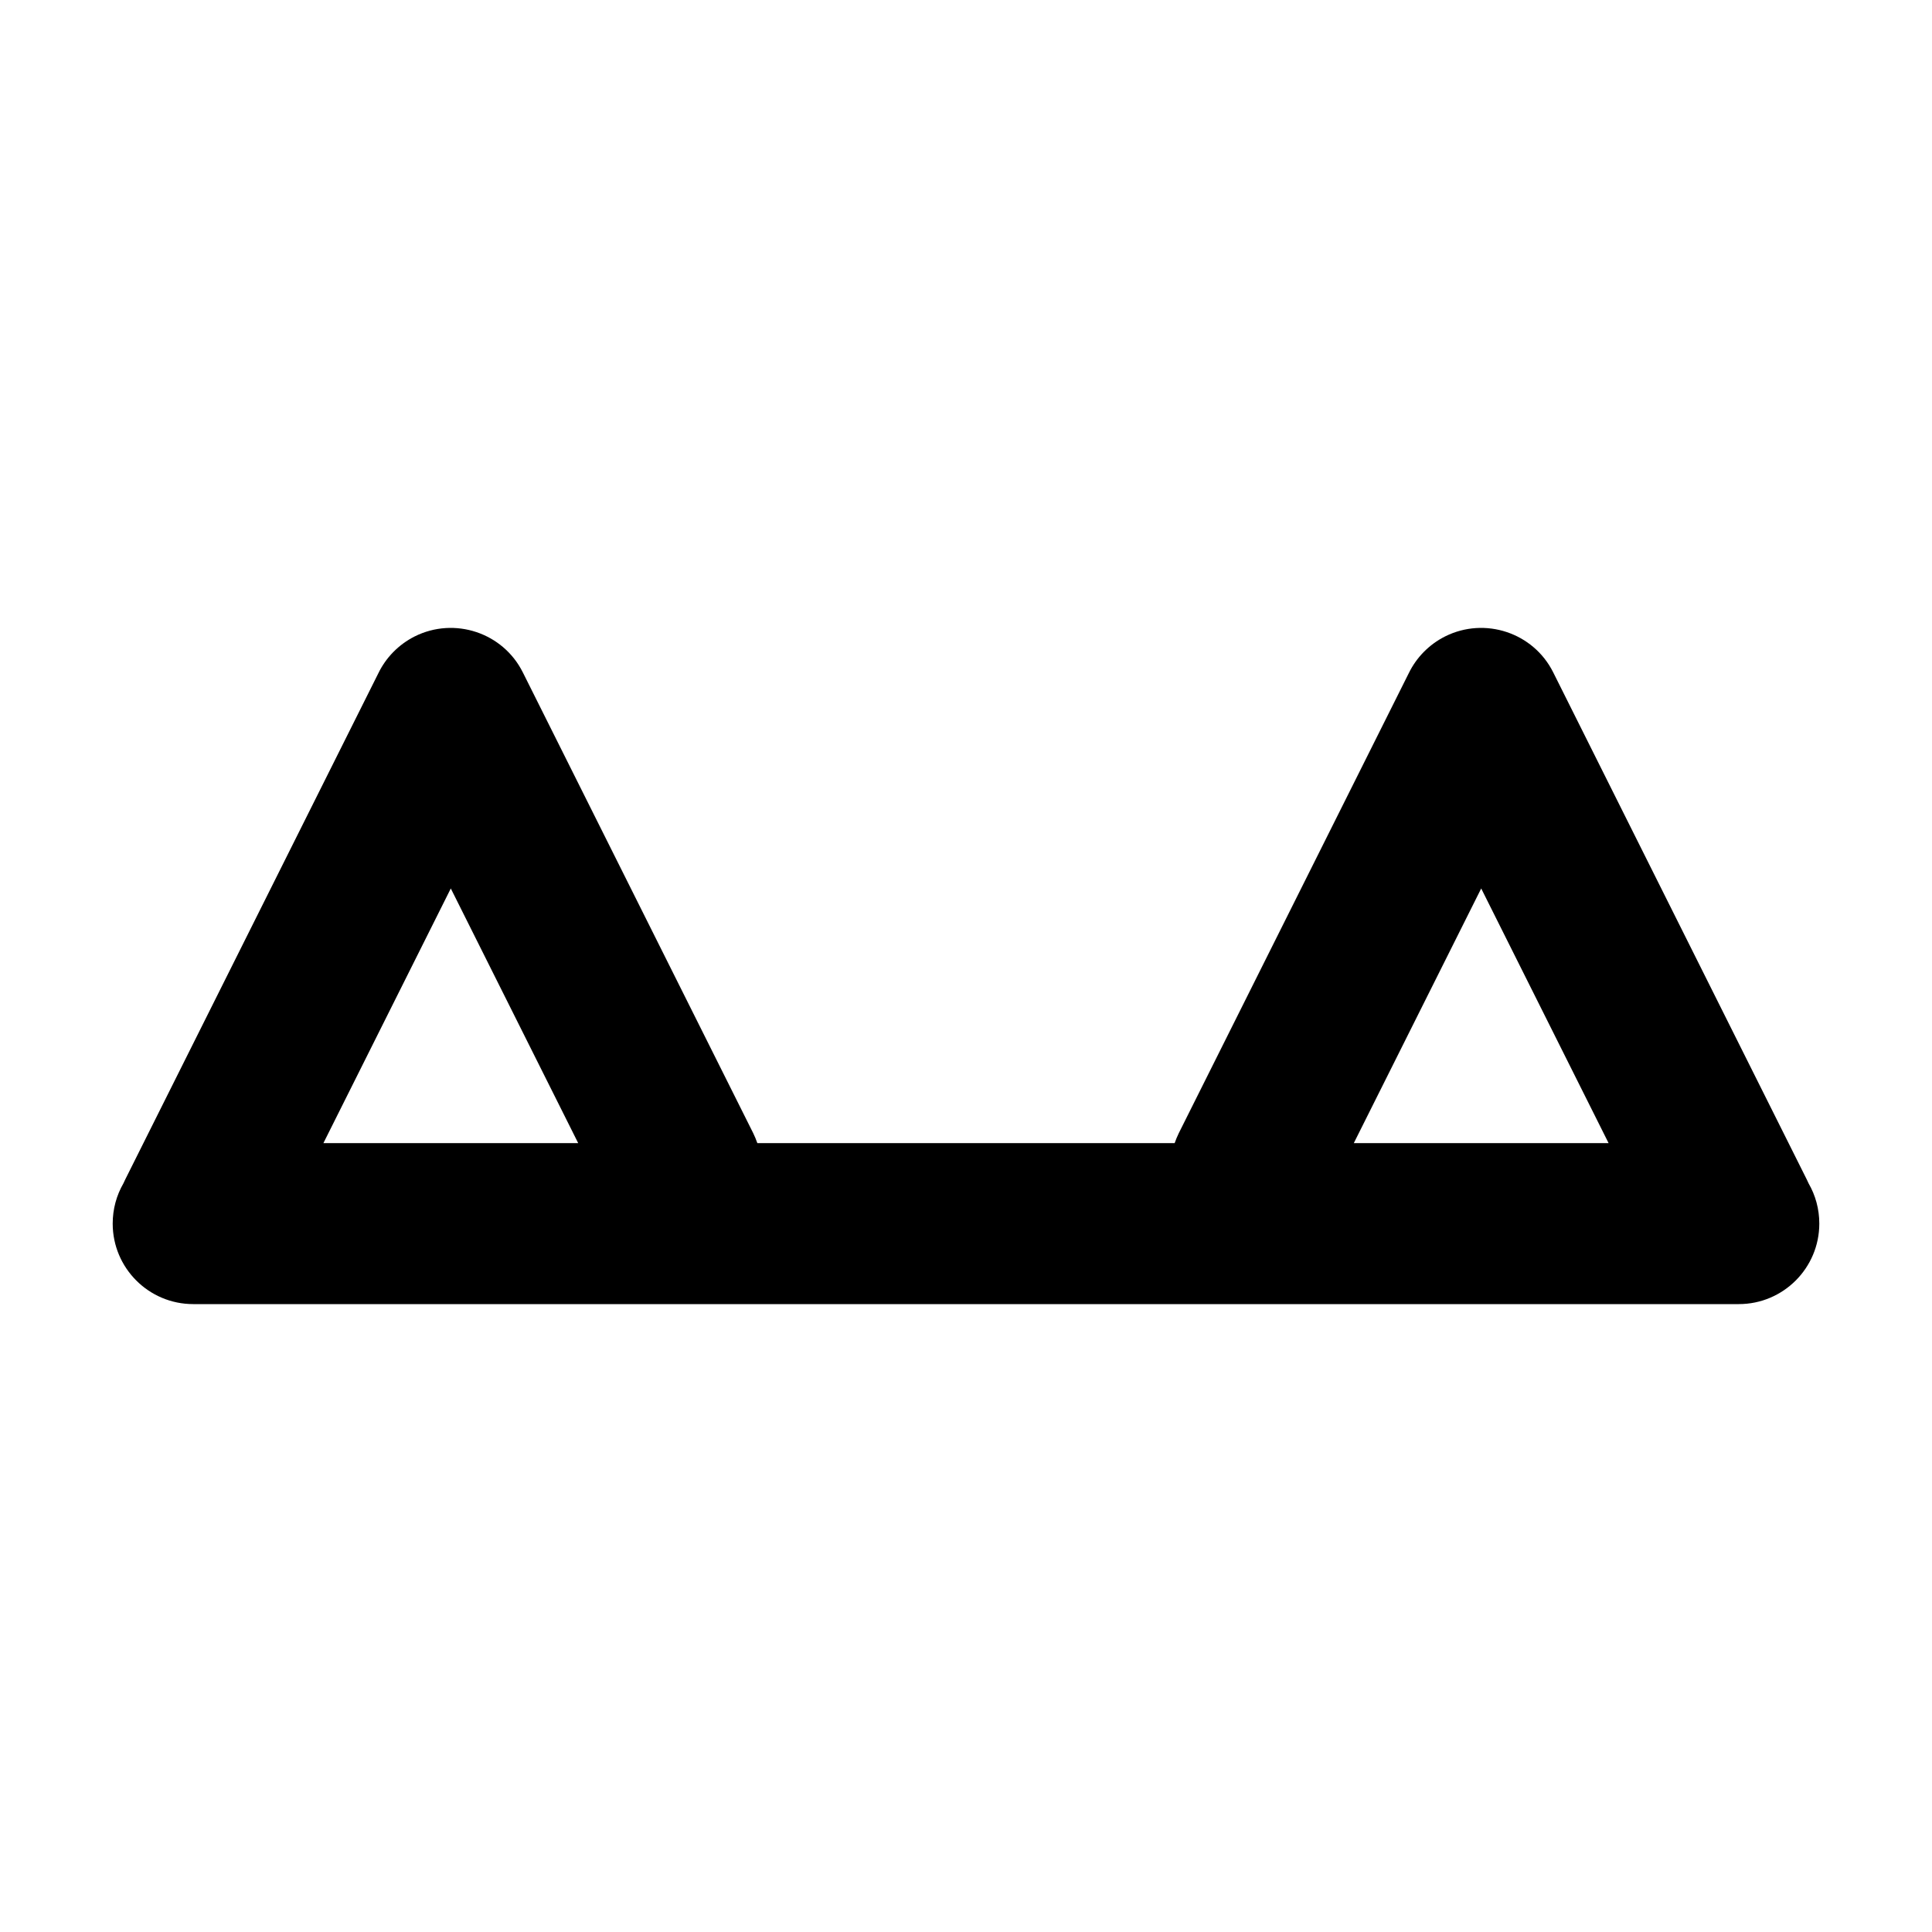
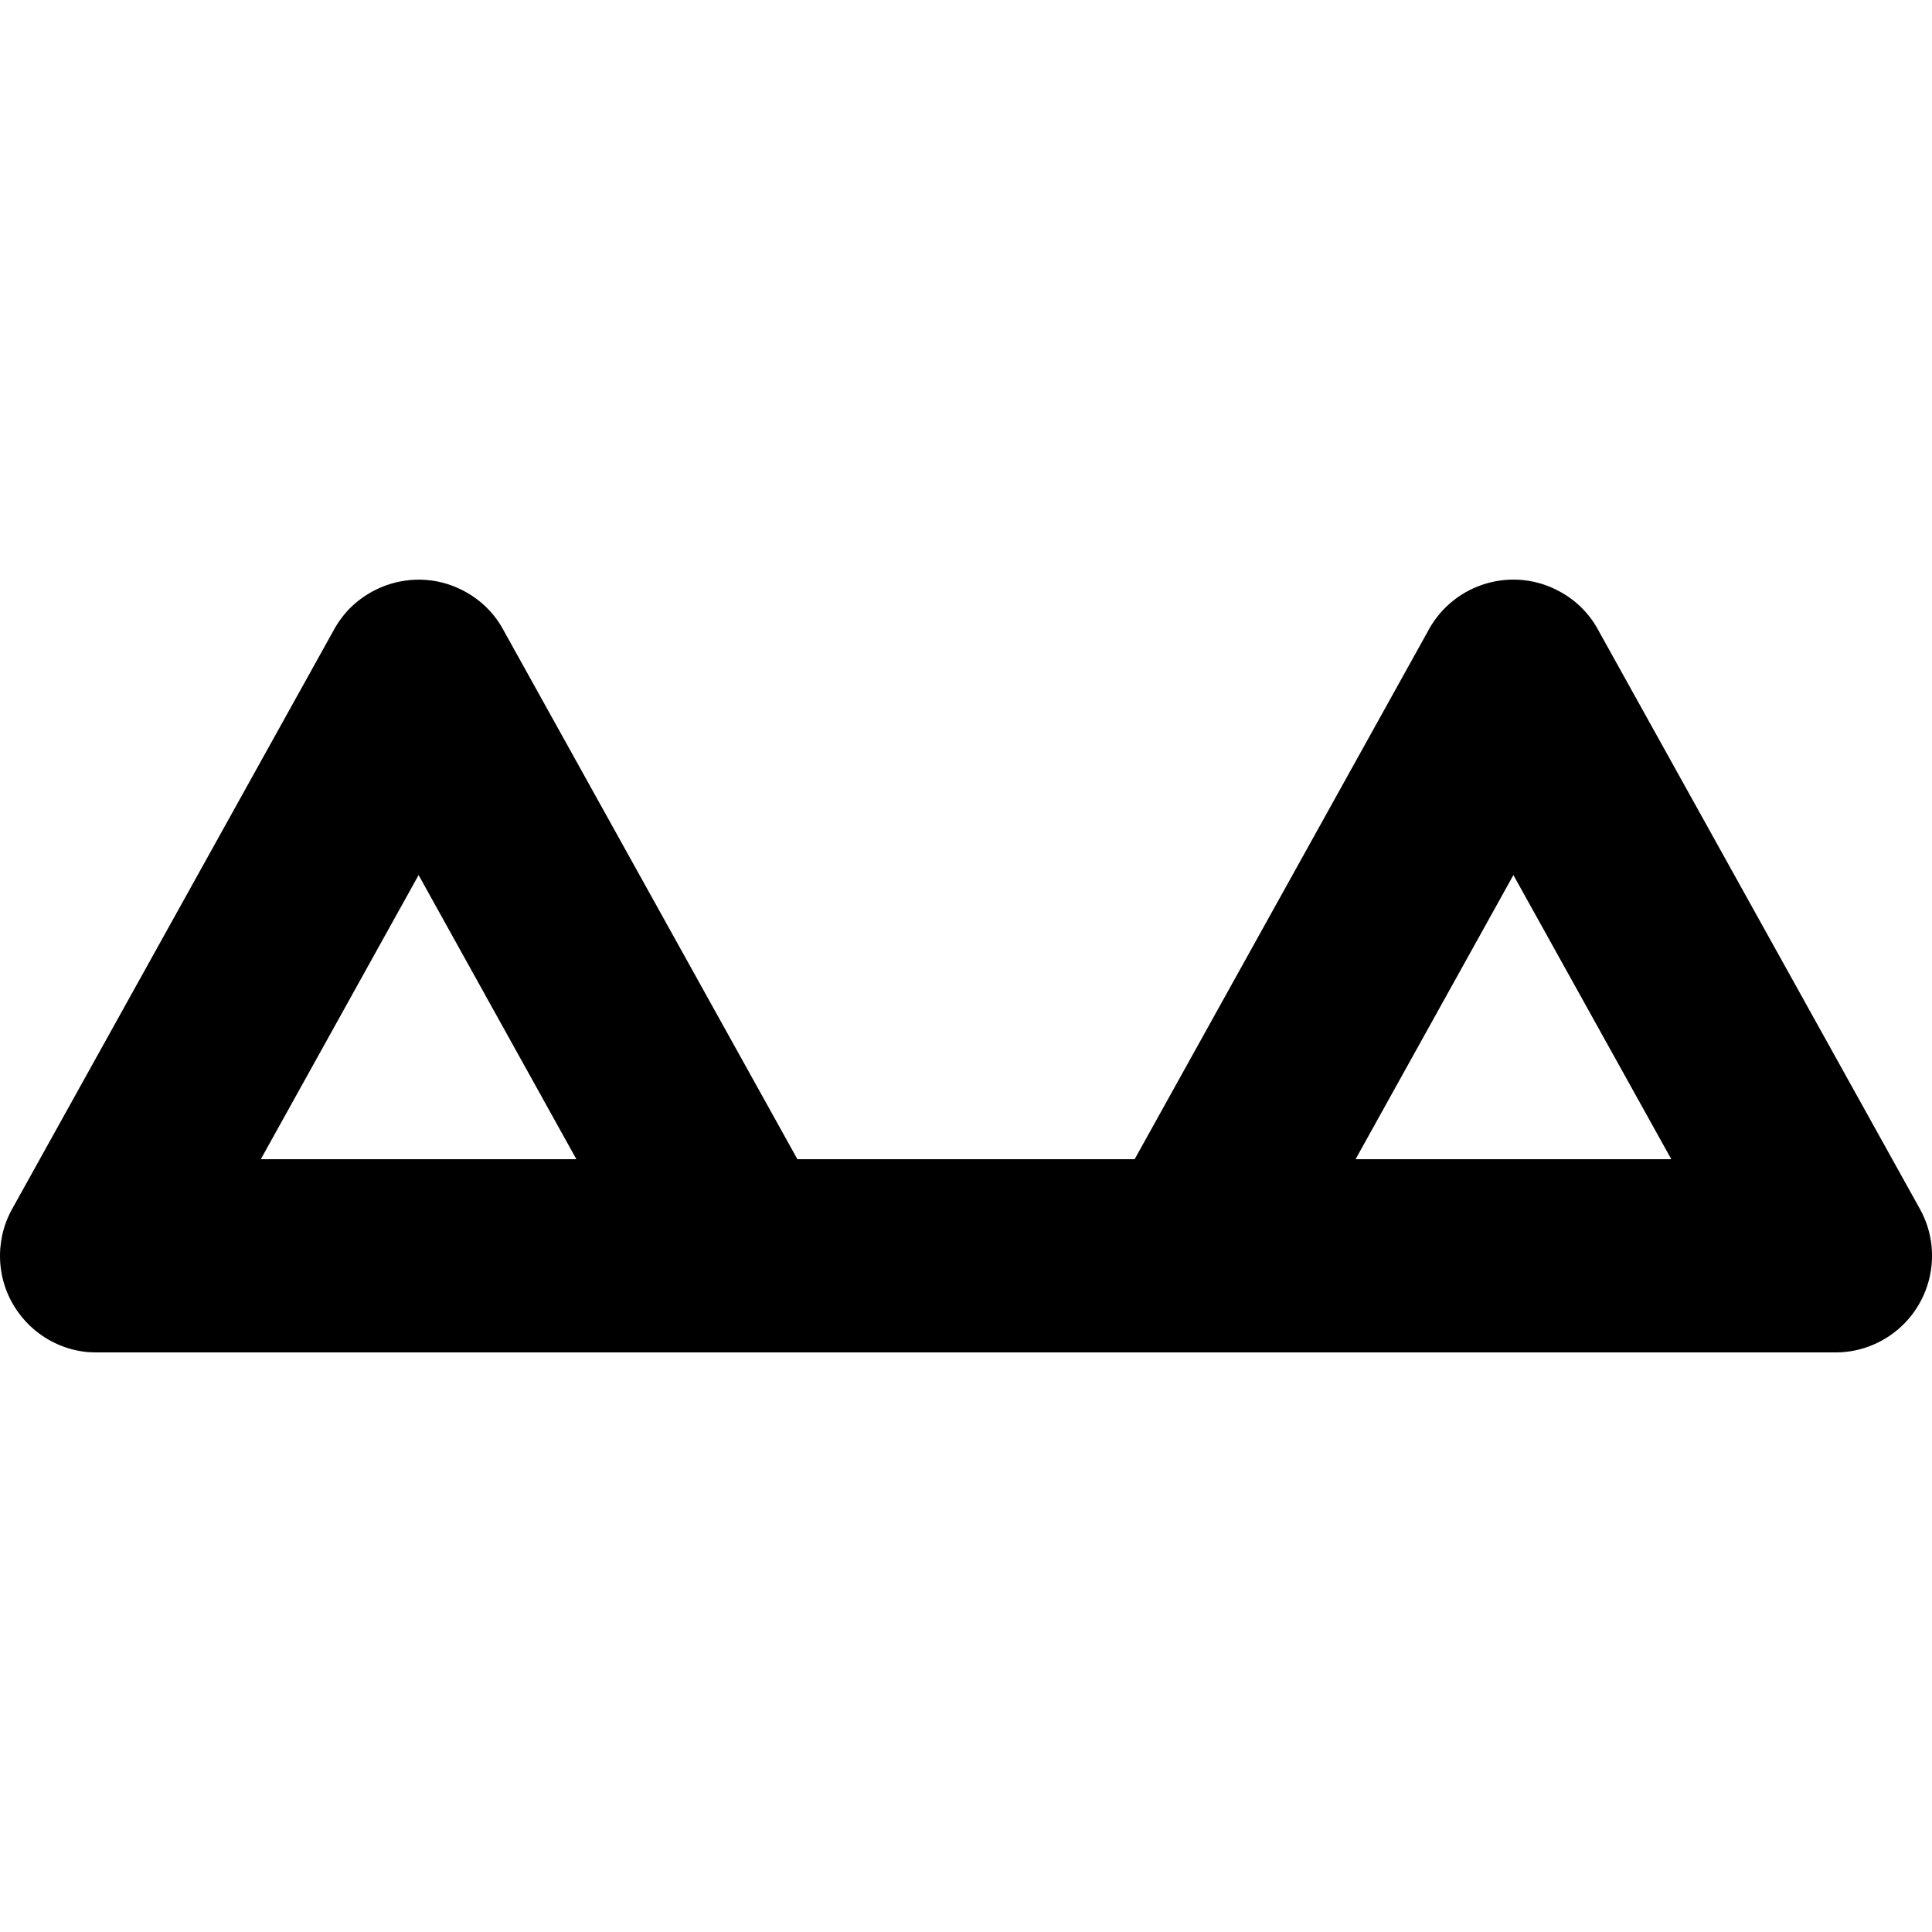
<svg xmlns="http://www.w3.org/2000/svg" width="15px" height="15px" viewBox="0 0 15 15" version="1.1">
-   <path d="M9.12,8.875 C9.129,8.849 9.14,8.823 9.152,8.798 L10.938,5.226 C10.996,5.107 11.093,5.005 11.22,4.941 C11.529,4.787 11.905,4.912 12.059,5.22 C12.06,5.222 12.061,5.224 12.062,5.226 L14.027,9.156 C14.032,9.167 14.037,9.177 14.042,9.188 C14.095,9.28 14.125,9.386 14.125,9.5 C14.125,9.845 13.845,10.125 13.5,10.125 L1.5,10.125 C1.155,10.125 0.875,9.845 0.875,9.5 C0.875,9.386 0.905,9.28 0.958,9.188 C0.963,9.177 0.968,9.167 0.973,9.156 L2.938,5.226 C2.996,5.107 3.093,5.005 3.22,4.941 C3.529,4.787 3.905,4.912 4.059,5.22 C4.06,5.222 4.061,5.224 4.062,5.226 L5.848,8.798 C5.86,8.823 5.871,8.849 5.88,8.875 L9.12,8.875 L9.12,8.875 Z M10.511,8.875 L12.489,8.875 L11.5,6.898 L10.511,8.875 L10.511,8.875 Z M2.511,8.875 L4.489,8.875 L3.5,6.898 L2.511,8.875 L2.511,8.875 Z" />
+   <path d="M5.749,10.5 L0.75,10.5 C0.725,10.5 0.7,10.499 0.675,10.497 C0.517,10.481 0.375,10.417 0.261,10.319 C0.261,10.319 0.26,10.318 0.26,10.318 C0.218,10.282 0.18,10.241 0.147,10.196 C0.143,10.19 0.138,10.184 0.134,10.178 C0.049,10.056 -3.81722145e-14,9.909 -3.8191672e-14,9.75 C-3.81940332e-14,9.731 0.001,9.712 0.002,9.693 C0.003,9.688 0.003,9.682 0.004,9.677 C0.014,9.565 0.05,9.461 0.104,9.369 L2.589,4.896 C2.623,4.833 2.666,4.774 2.717,4.722 C2.953,4.488 3.316,4.429 3.614,4.595 C3.745,4.667 3.846,4.773 3.911,4.896 L6.191,9 L14.25,9 C14.664,9 15,9.336 15,9.75 C15,9.75 15,9.75 15,9.75 C15,10.164 14.664,10.5 14.25,10.5 L5.752,10.5 C5.751,10.5 5.75,10.5 5.749,10.5 Z M4.475,9 L3.25,6.794 L2.025,9 L4.475,9 Z M11.089,4.896 C11.091,4.893 11.093,4.889 11.094,4.886 C11.296,4.524 11.752,4.393 12.114,4.595 C12.245,4.667 12.346,4.773 12.411,4.896 L14.906,9.386 C15.107,9.748 14.976,10.205 14.614,10.406 C14.252,10.607 13.796,10.476 13.595,10.114 L11.75,6.794 L9.906,10.114 C9.705,10.476 9.248,10.607 8.886,10.406 C8.524,10.205 8.393,9.748 8.595,9.386 L11.089,4.896 Z" />
</svg>
